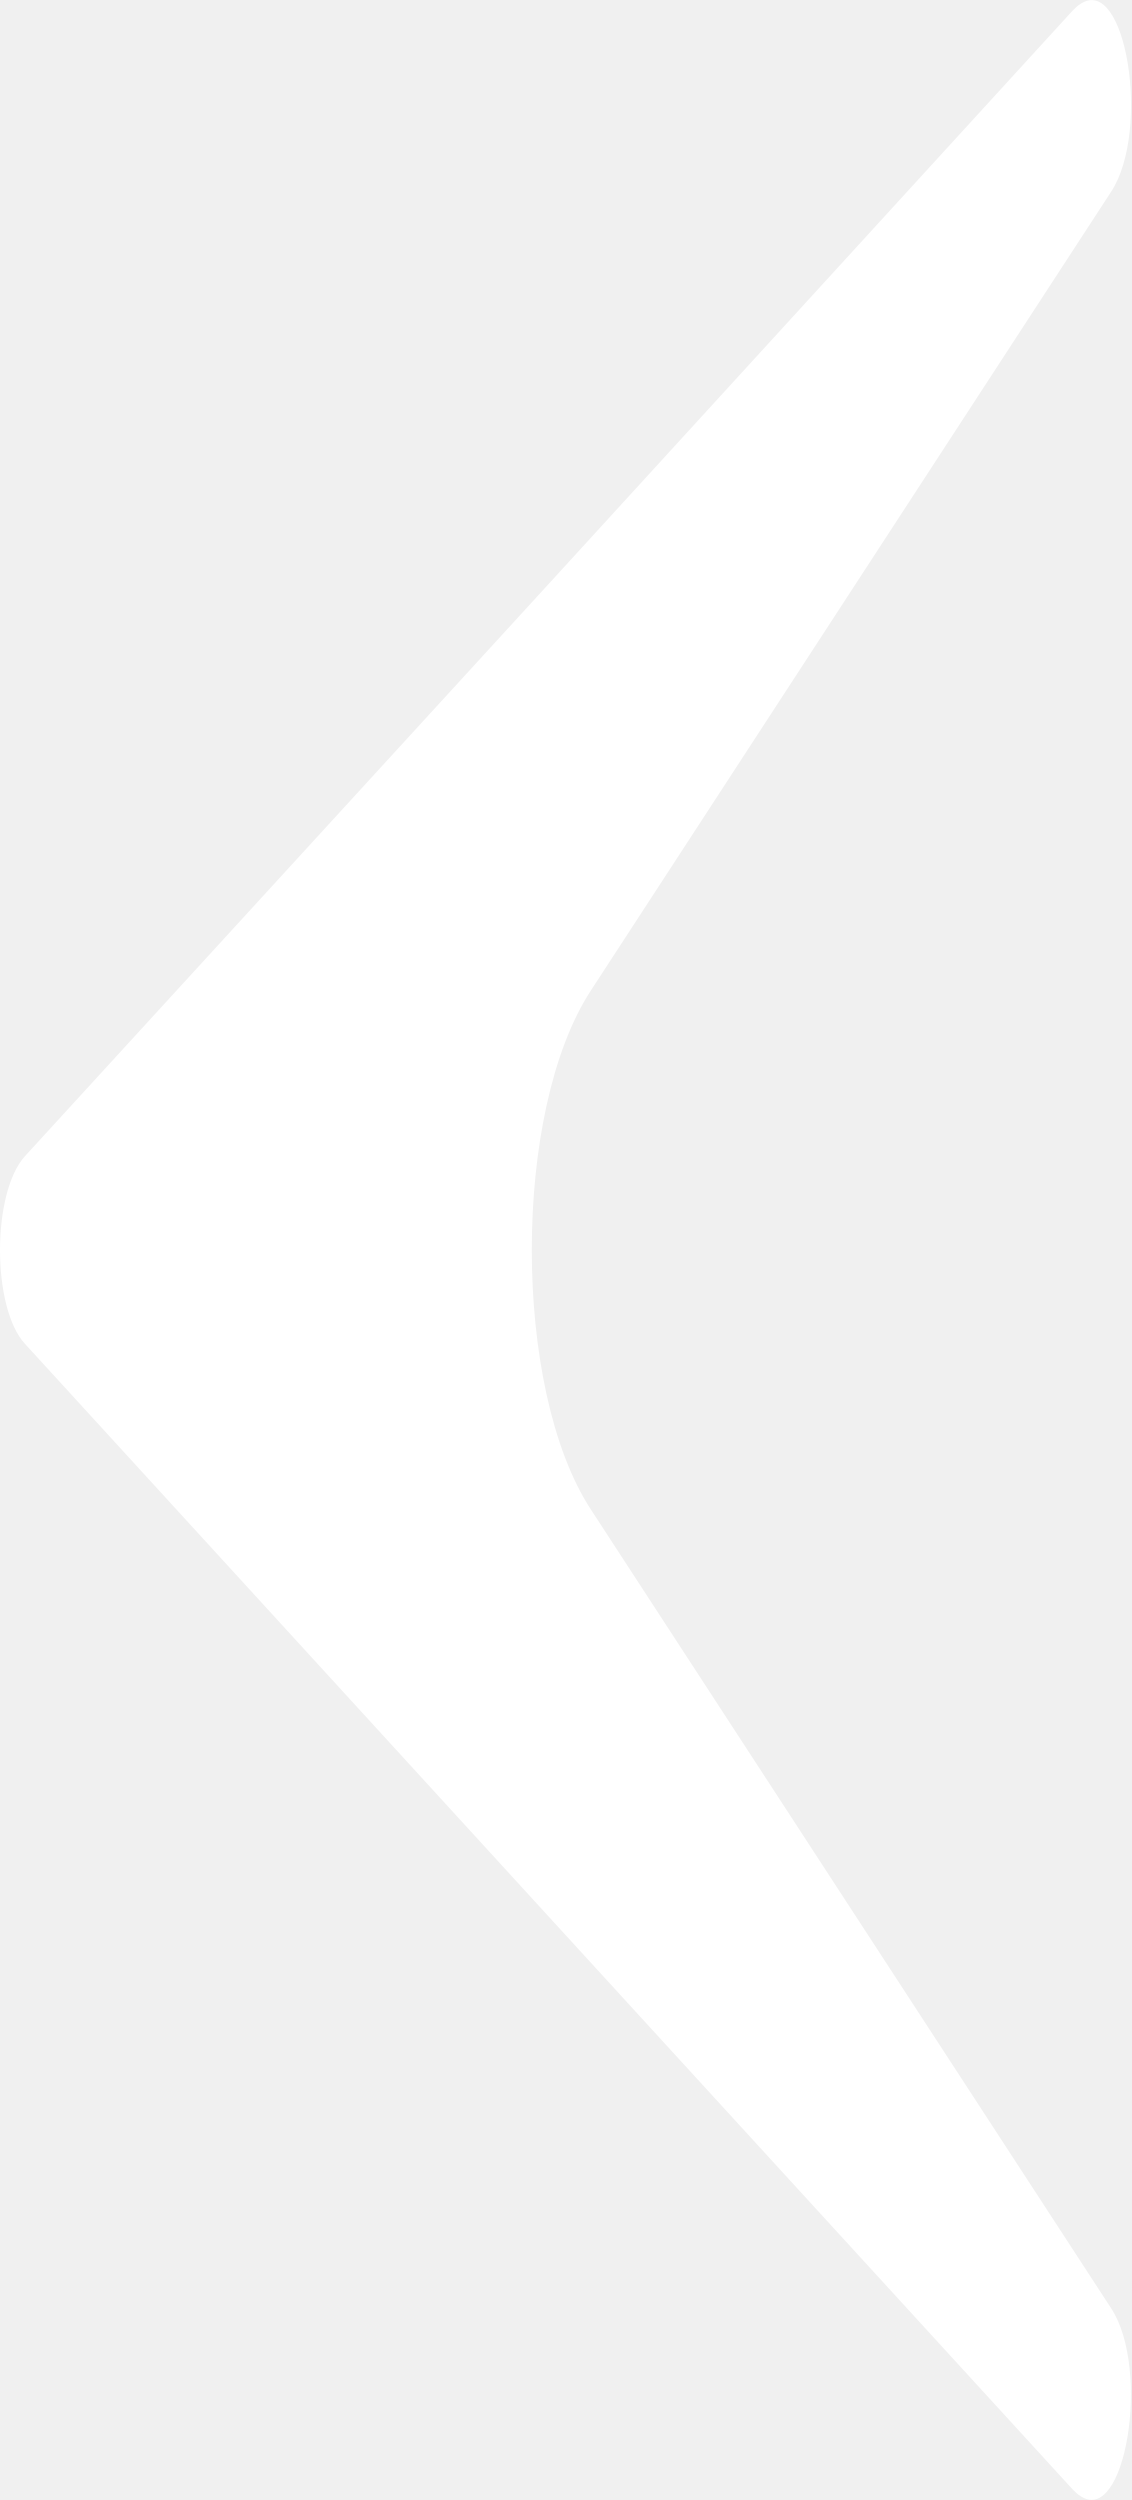
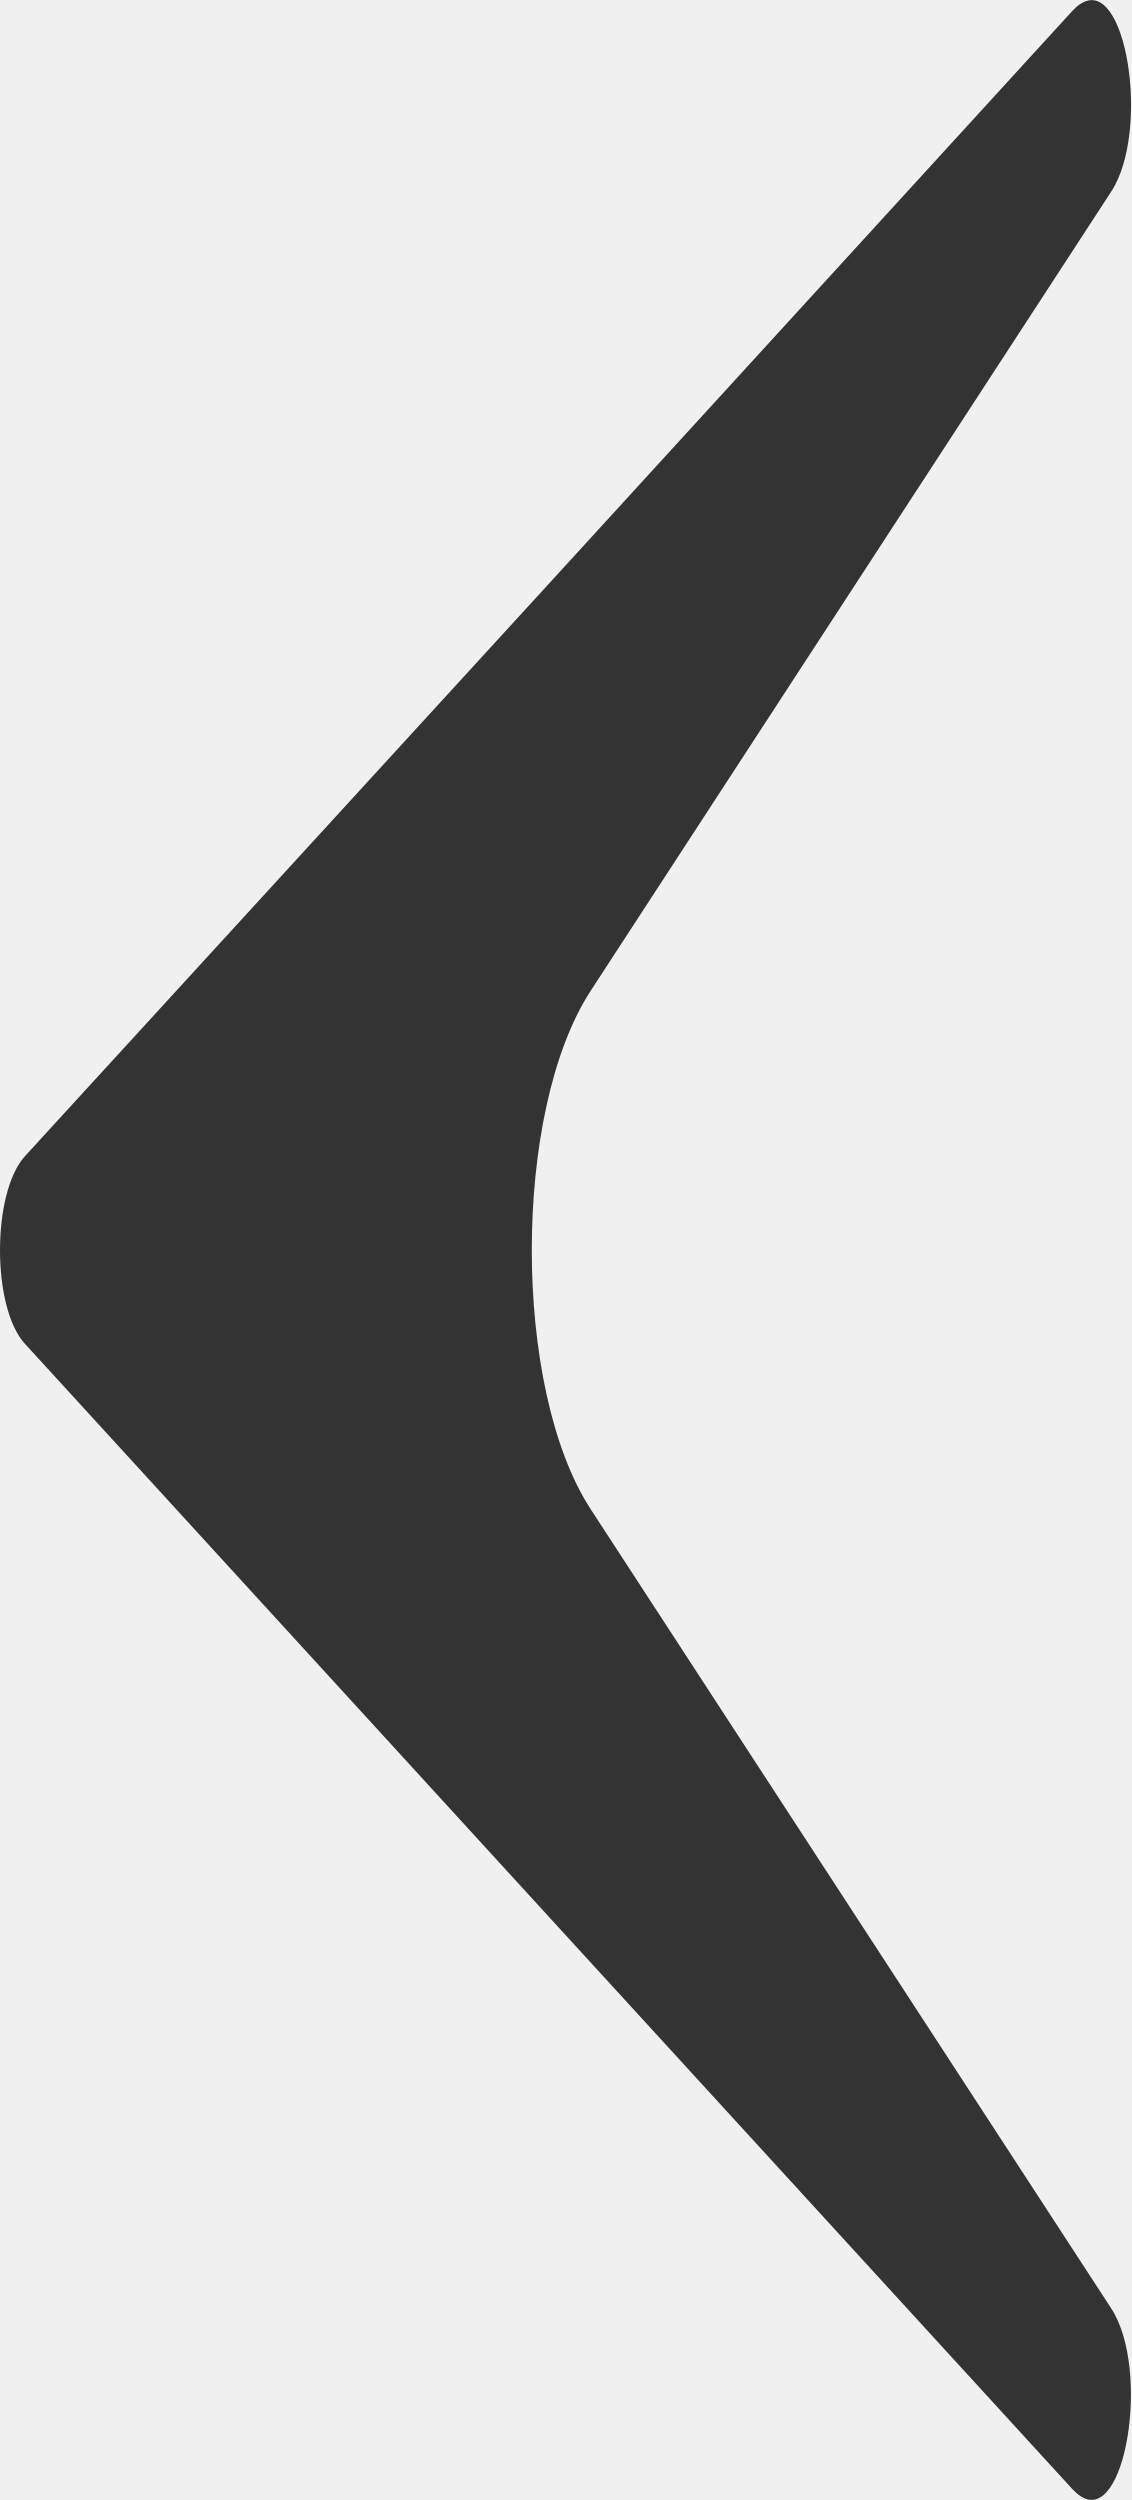
<svg xmlns="http://www.w3.org/2000/svg" id="Layer_2" viewBox="0 0 21.85 48.28">
  <defs>
-     <style>.cls-1{fill:#fff;}</style>
+     <style>.cls-1{fill:#333;}</style>
  </defs>
  <g id="Layer_1-2">
    <path class="cls-1" d="M.48,25.95c-.64-.7-.64-2.91,0-3.62L10.52,11.36,20.71,.21c.05-.05,.1-.1,.15-.13,.88-.6,1.37,2.44,.6,3.62l-10.05,15.43c-1.52,2.33-1.52,7.69,0,10.02l10.05,15.43c.77,1.18,.27,4.22-.6,3.62-.05-.03-.1-.08-.15-.13l-10.19-11.14L.48,25.95Z" />
  </g>
</svg>
